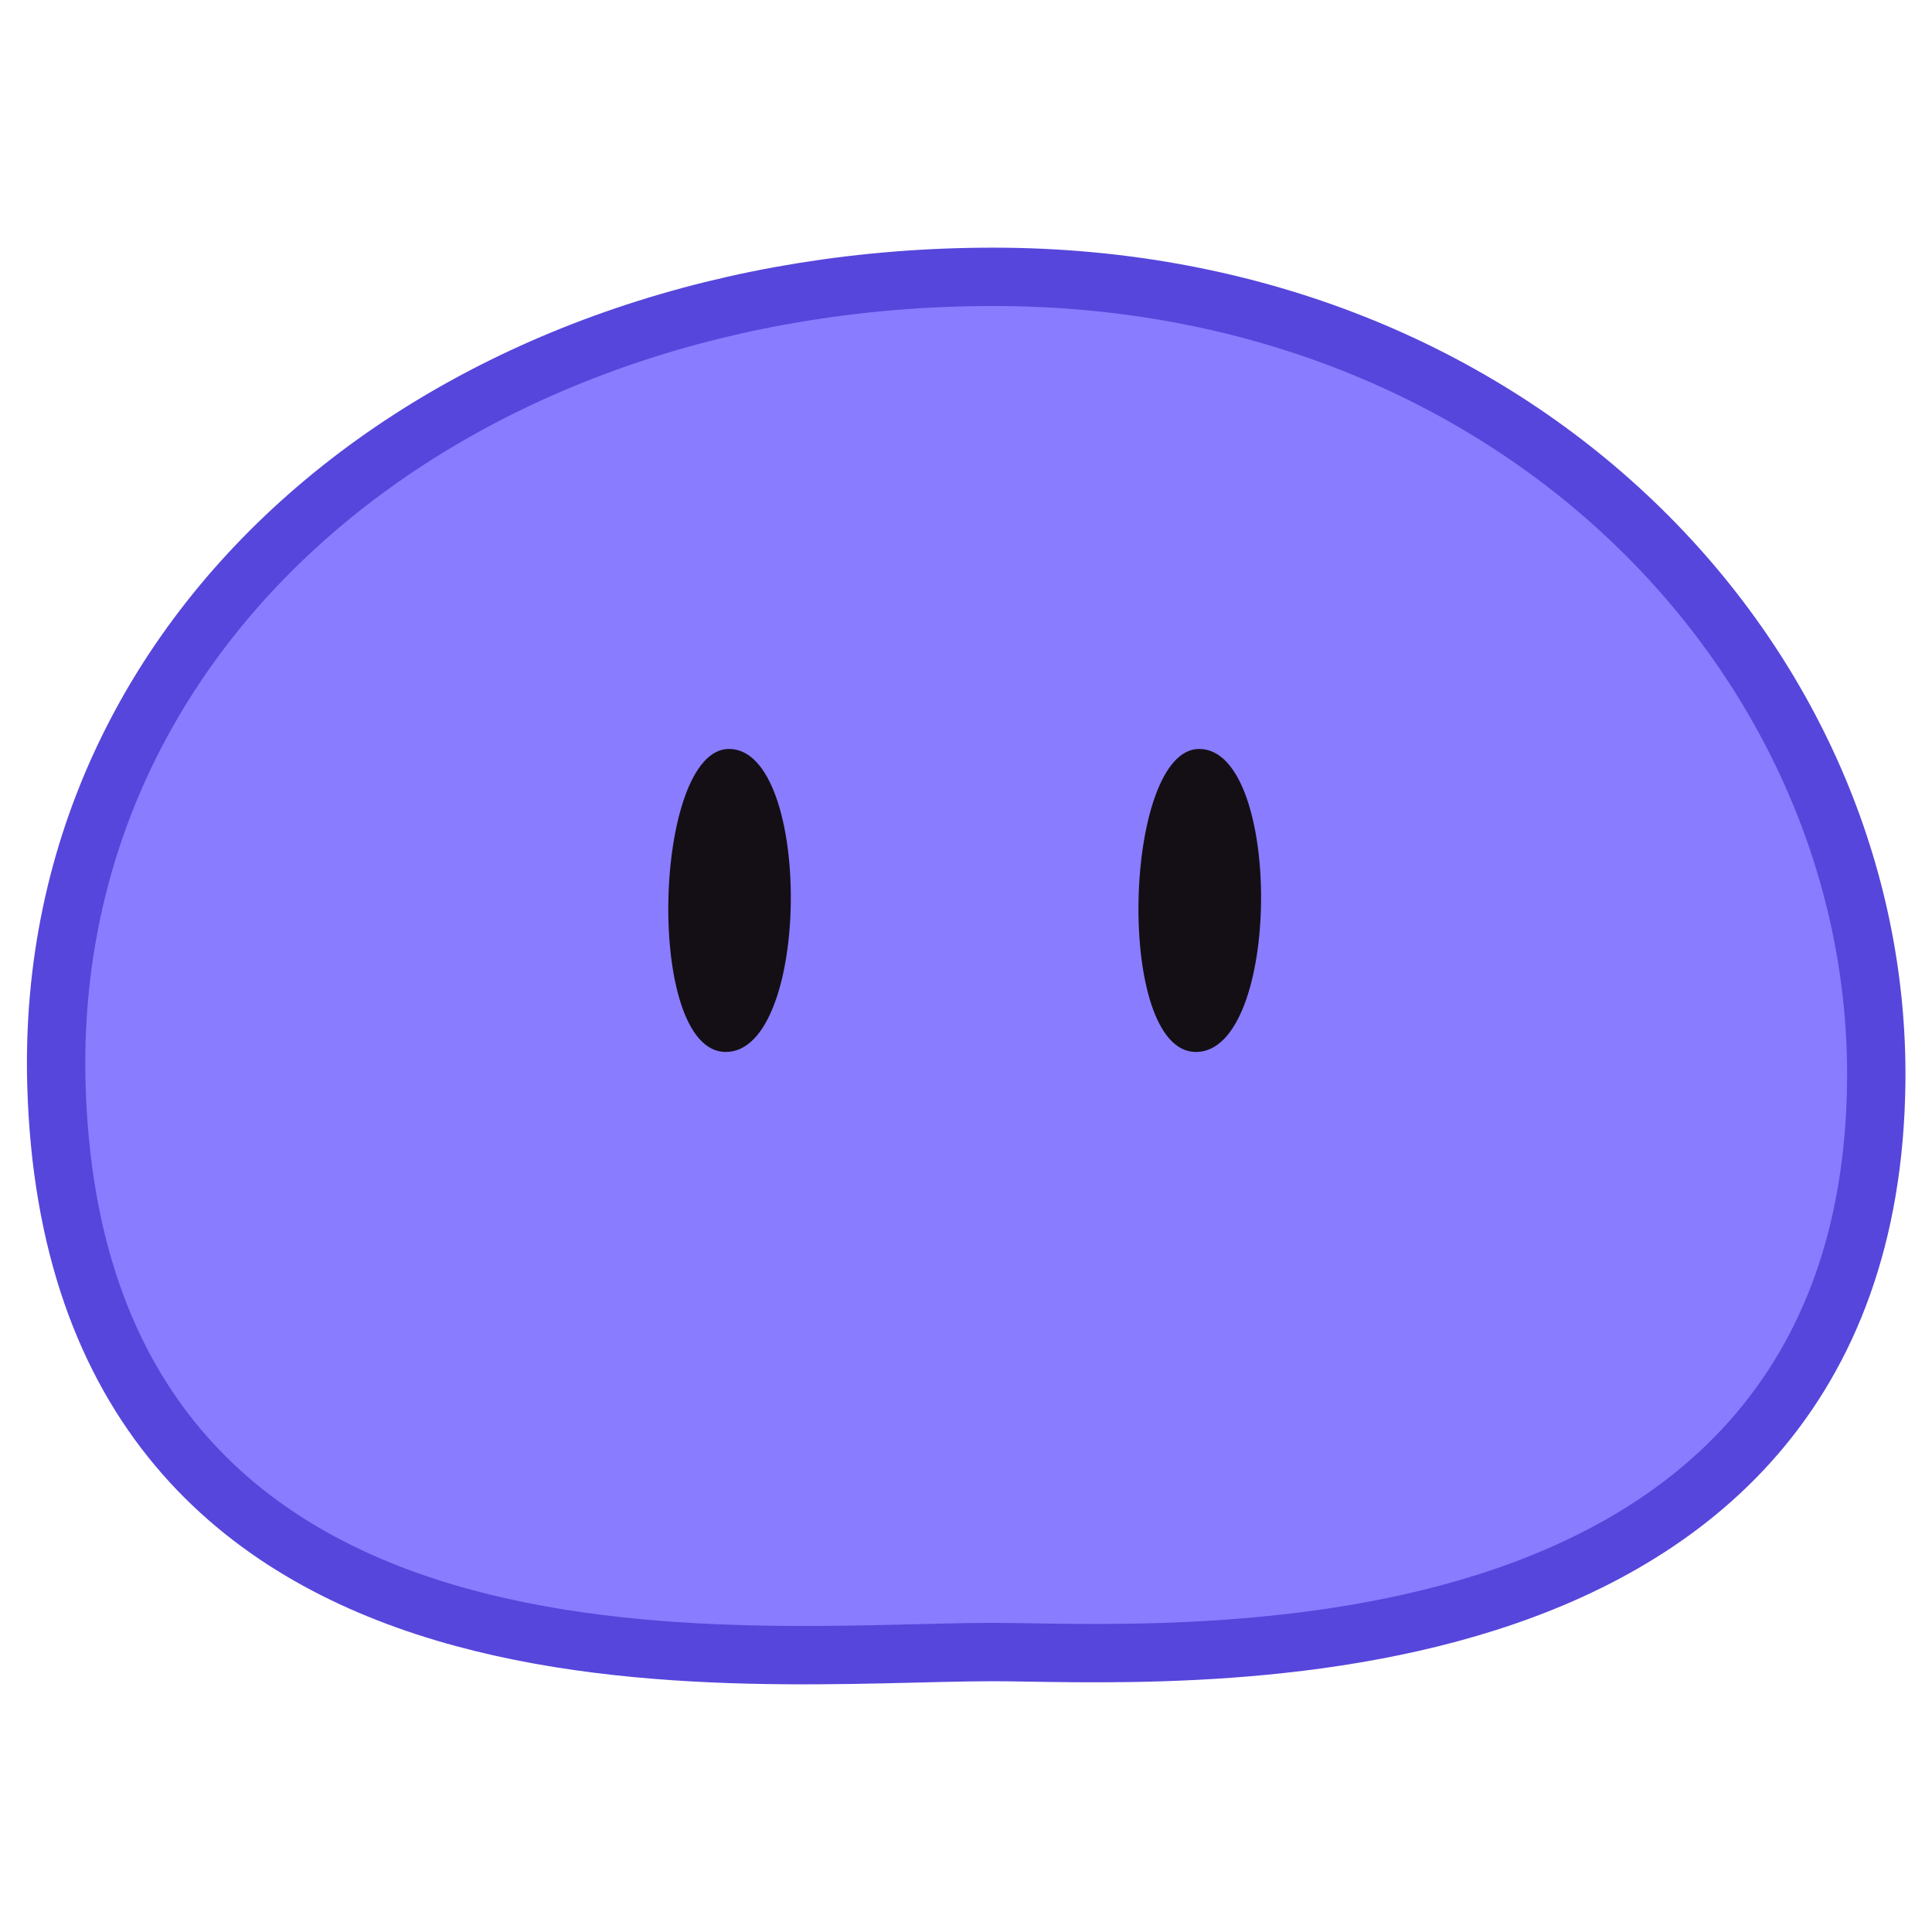
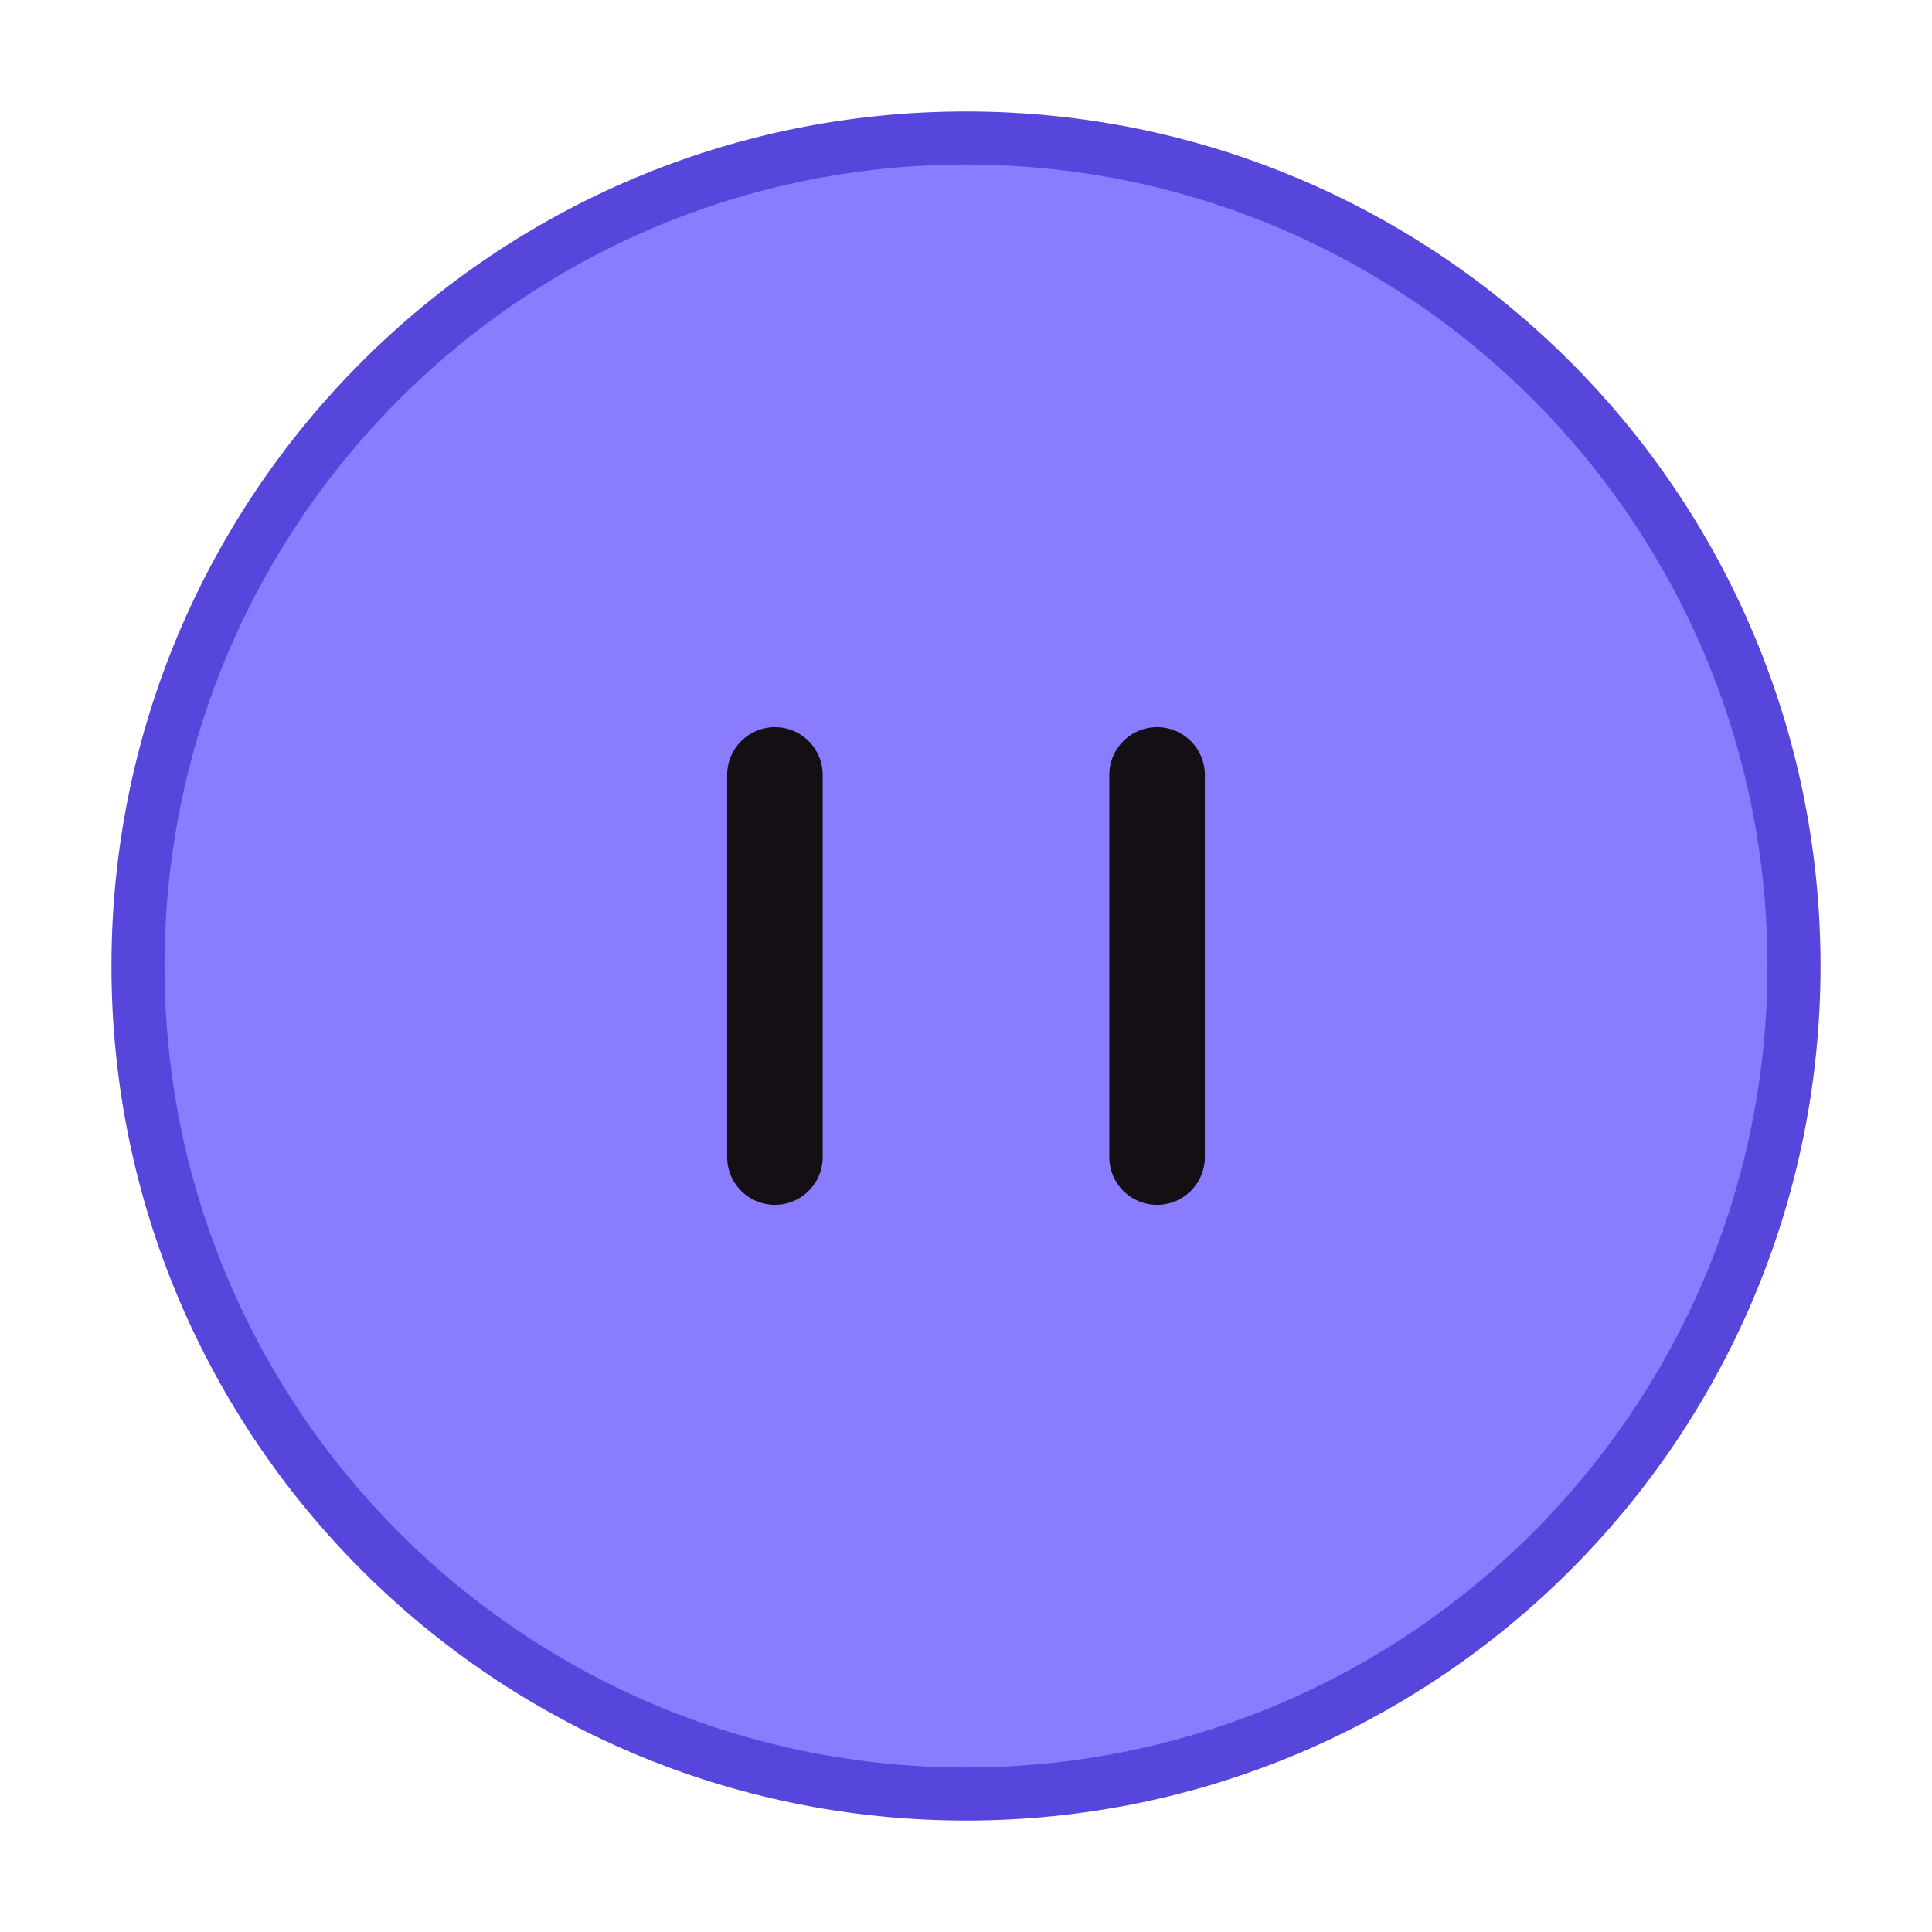
- <svg xmlns="http://www.w3.org/2000/svg" width="14.9" height="14.9" viewBox="-0.66 -2.36 14.9 14.9">
-   <path fill="#897cff" stroke="#5646db" stroke-width="0.9" stroke-linejoin="round" paint-order="stroke fill" d="m 7,0 c -3.937,0 -7.1,2.488 -7,6 0.136,4.752 5.08,4.156 7,4.156 1.254,0 6.53,0.392 6.585,-4.168 C 13.622,2.885 10.937,0 7,0 Z" />
-   <path fill="#140f15" d="m 4.962,3.416 c -0.586,0 -0.652,2.337 -0.025,2.337 0.66,0 0.67,-2.337 0.025,-2.337 z" />
-   <path fill="#140f15" d="M 8.588,3.416 C 8.002,3.416 7.936,5.753 8.563,5.753 9.224,5.753 9.234,3.416 8.588,3.416 Z" />
+ <svg xmlns="http://www.w3.org/2000/svg" viewBox="0 0 90 91" width="64" height="64" role="img" aria-label="dango">
+   <circle cx="45" cy="45.5" r="39" fill="#897cff" stroke="#5646db" stroke-width="2.5" />
+   <path d="M36 36.5v18M54 36.5v18" fill="none" stroke="#140f15" stroke-width="4.5" stroke-linecap="round" />
</svg>
